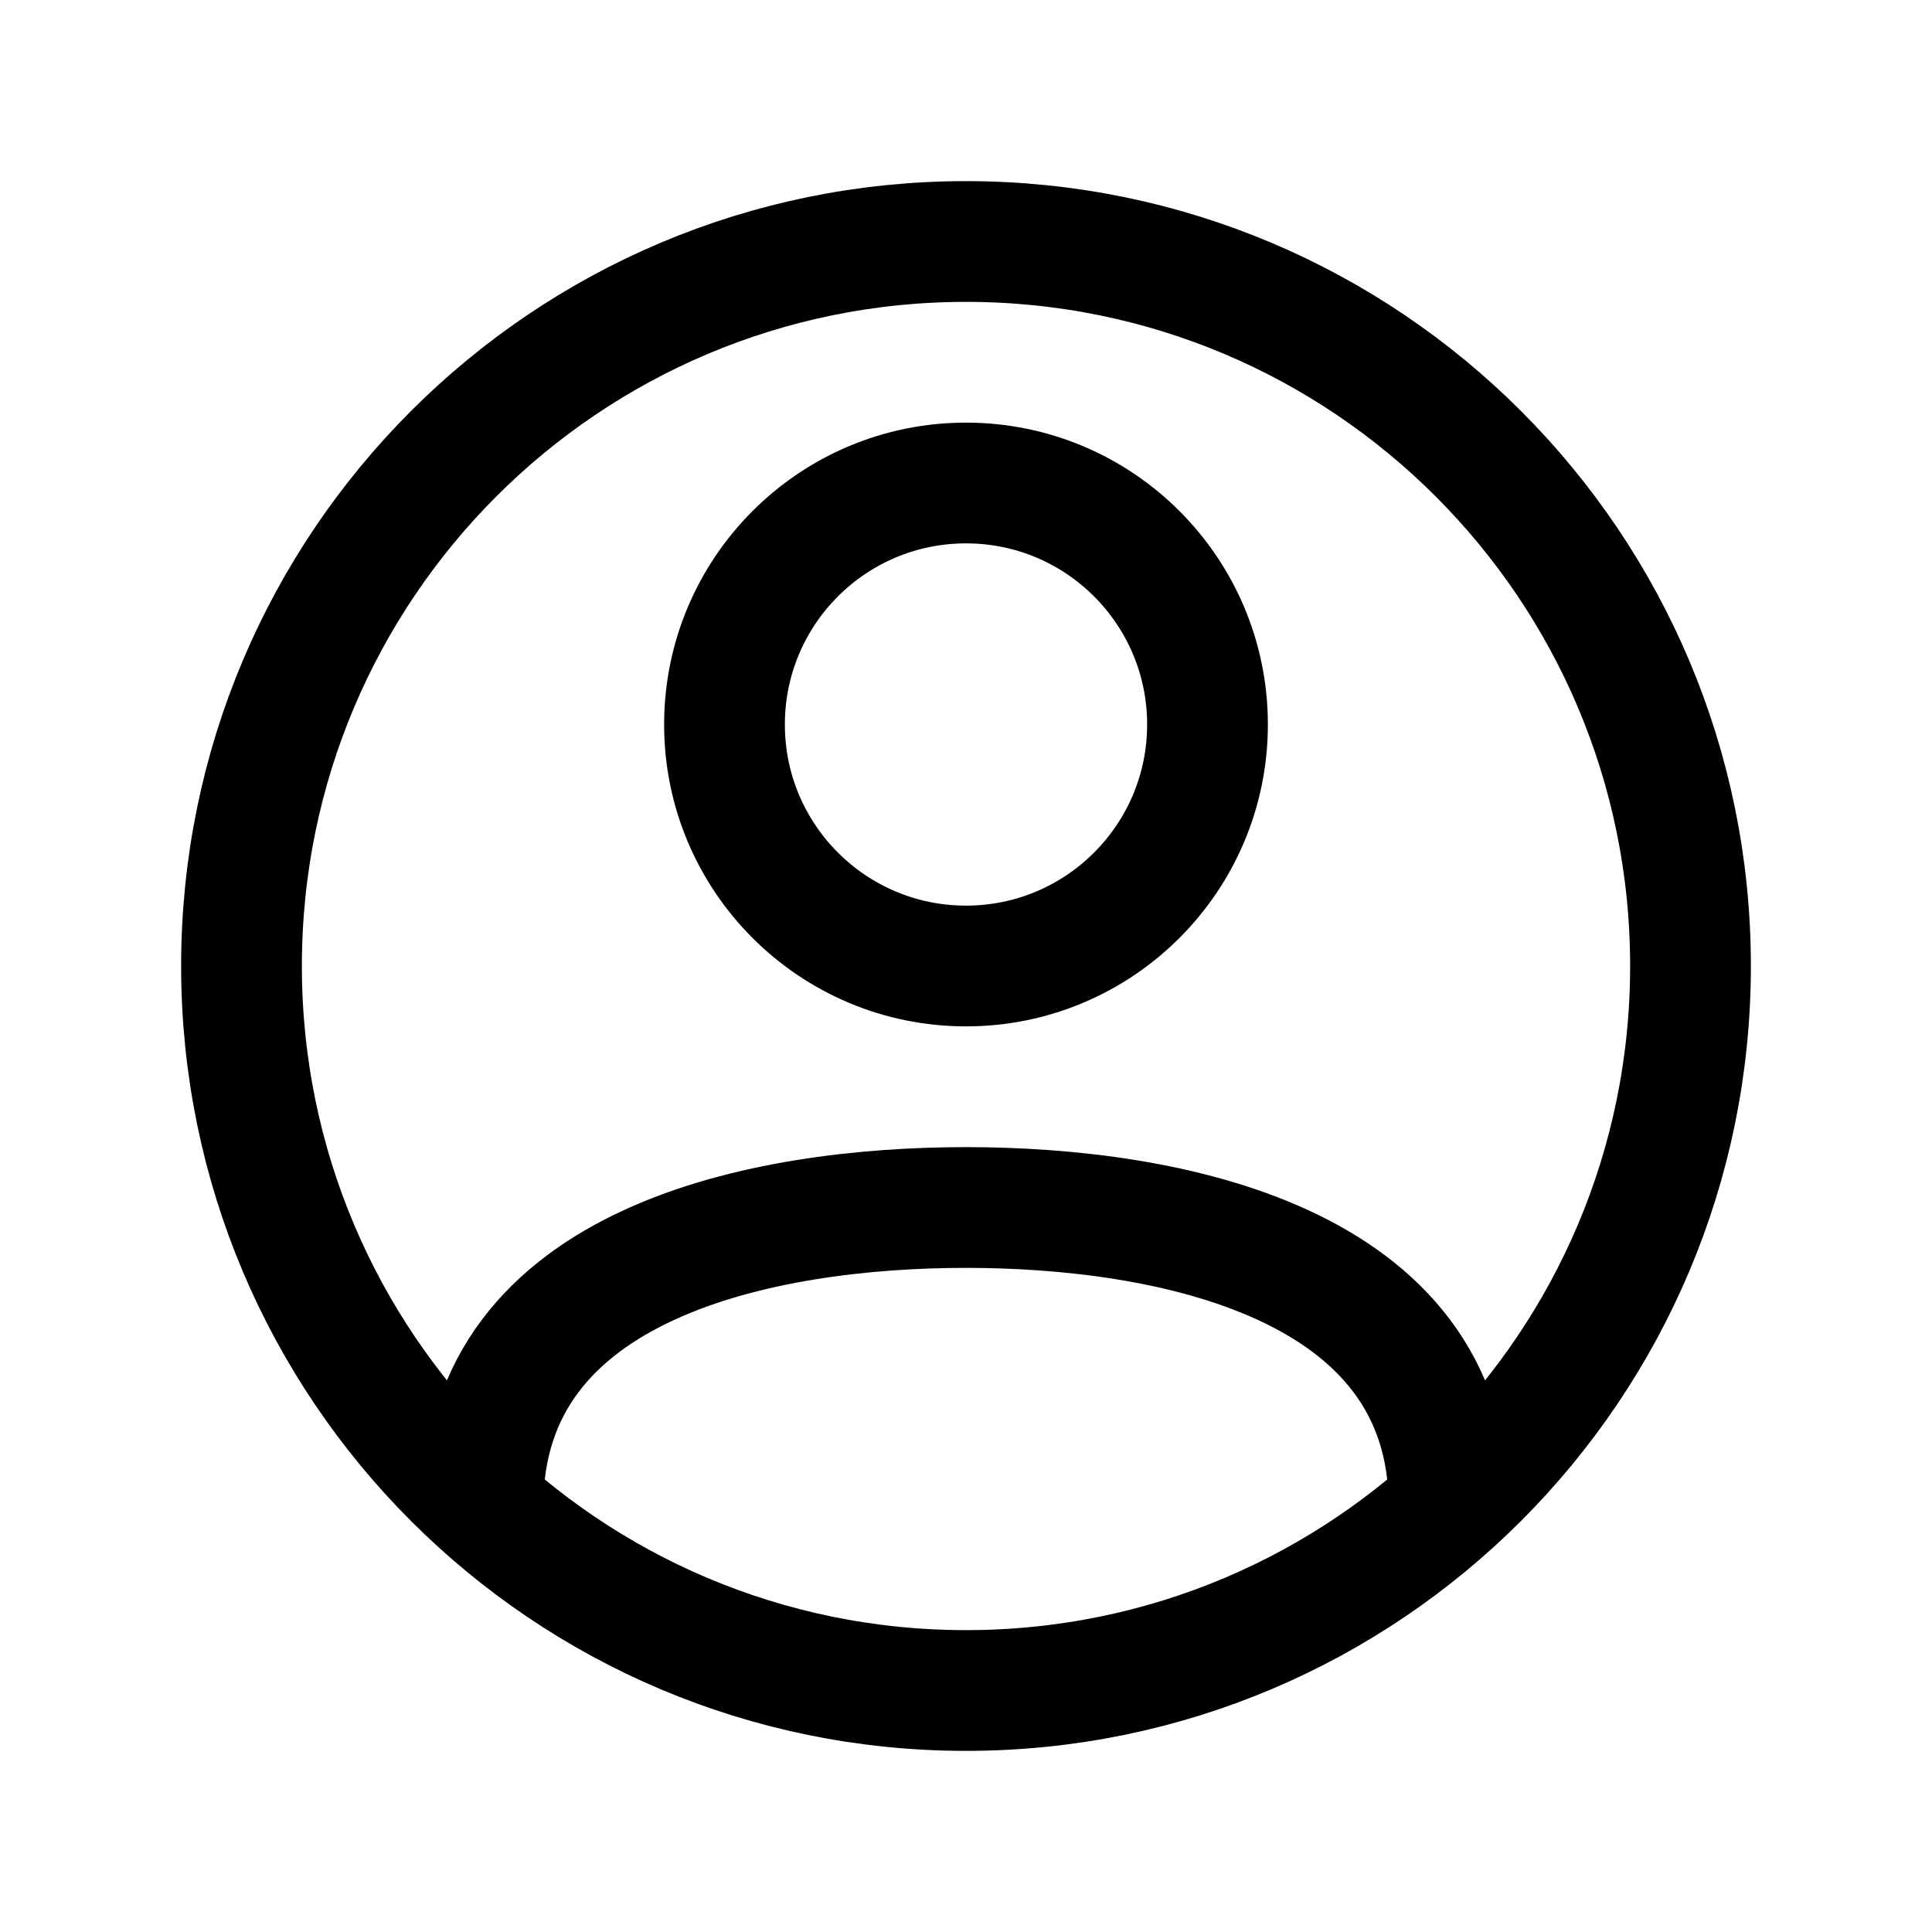
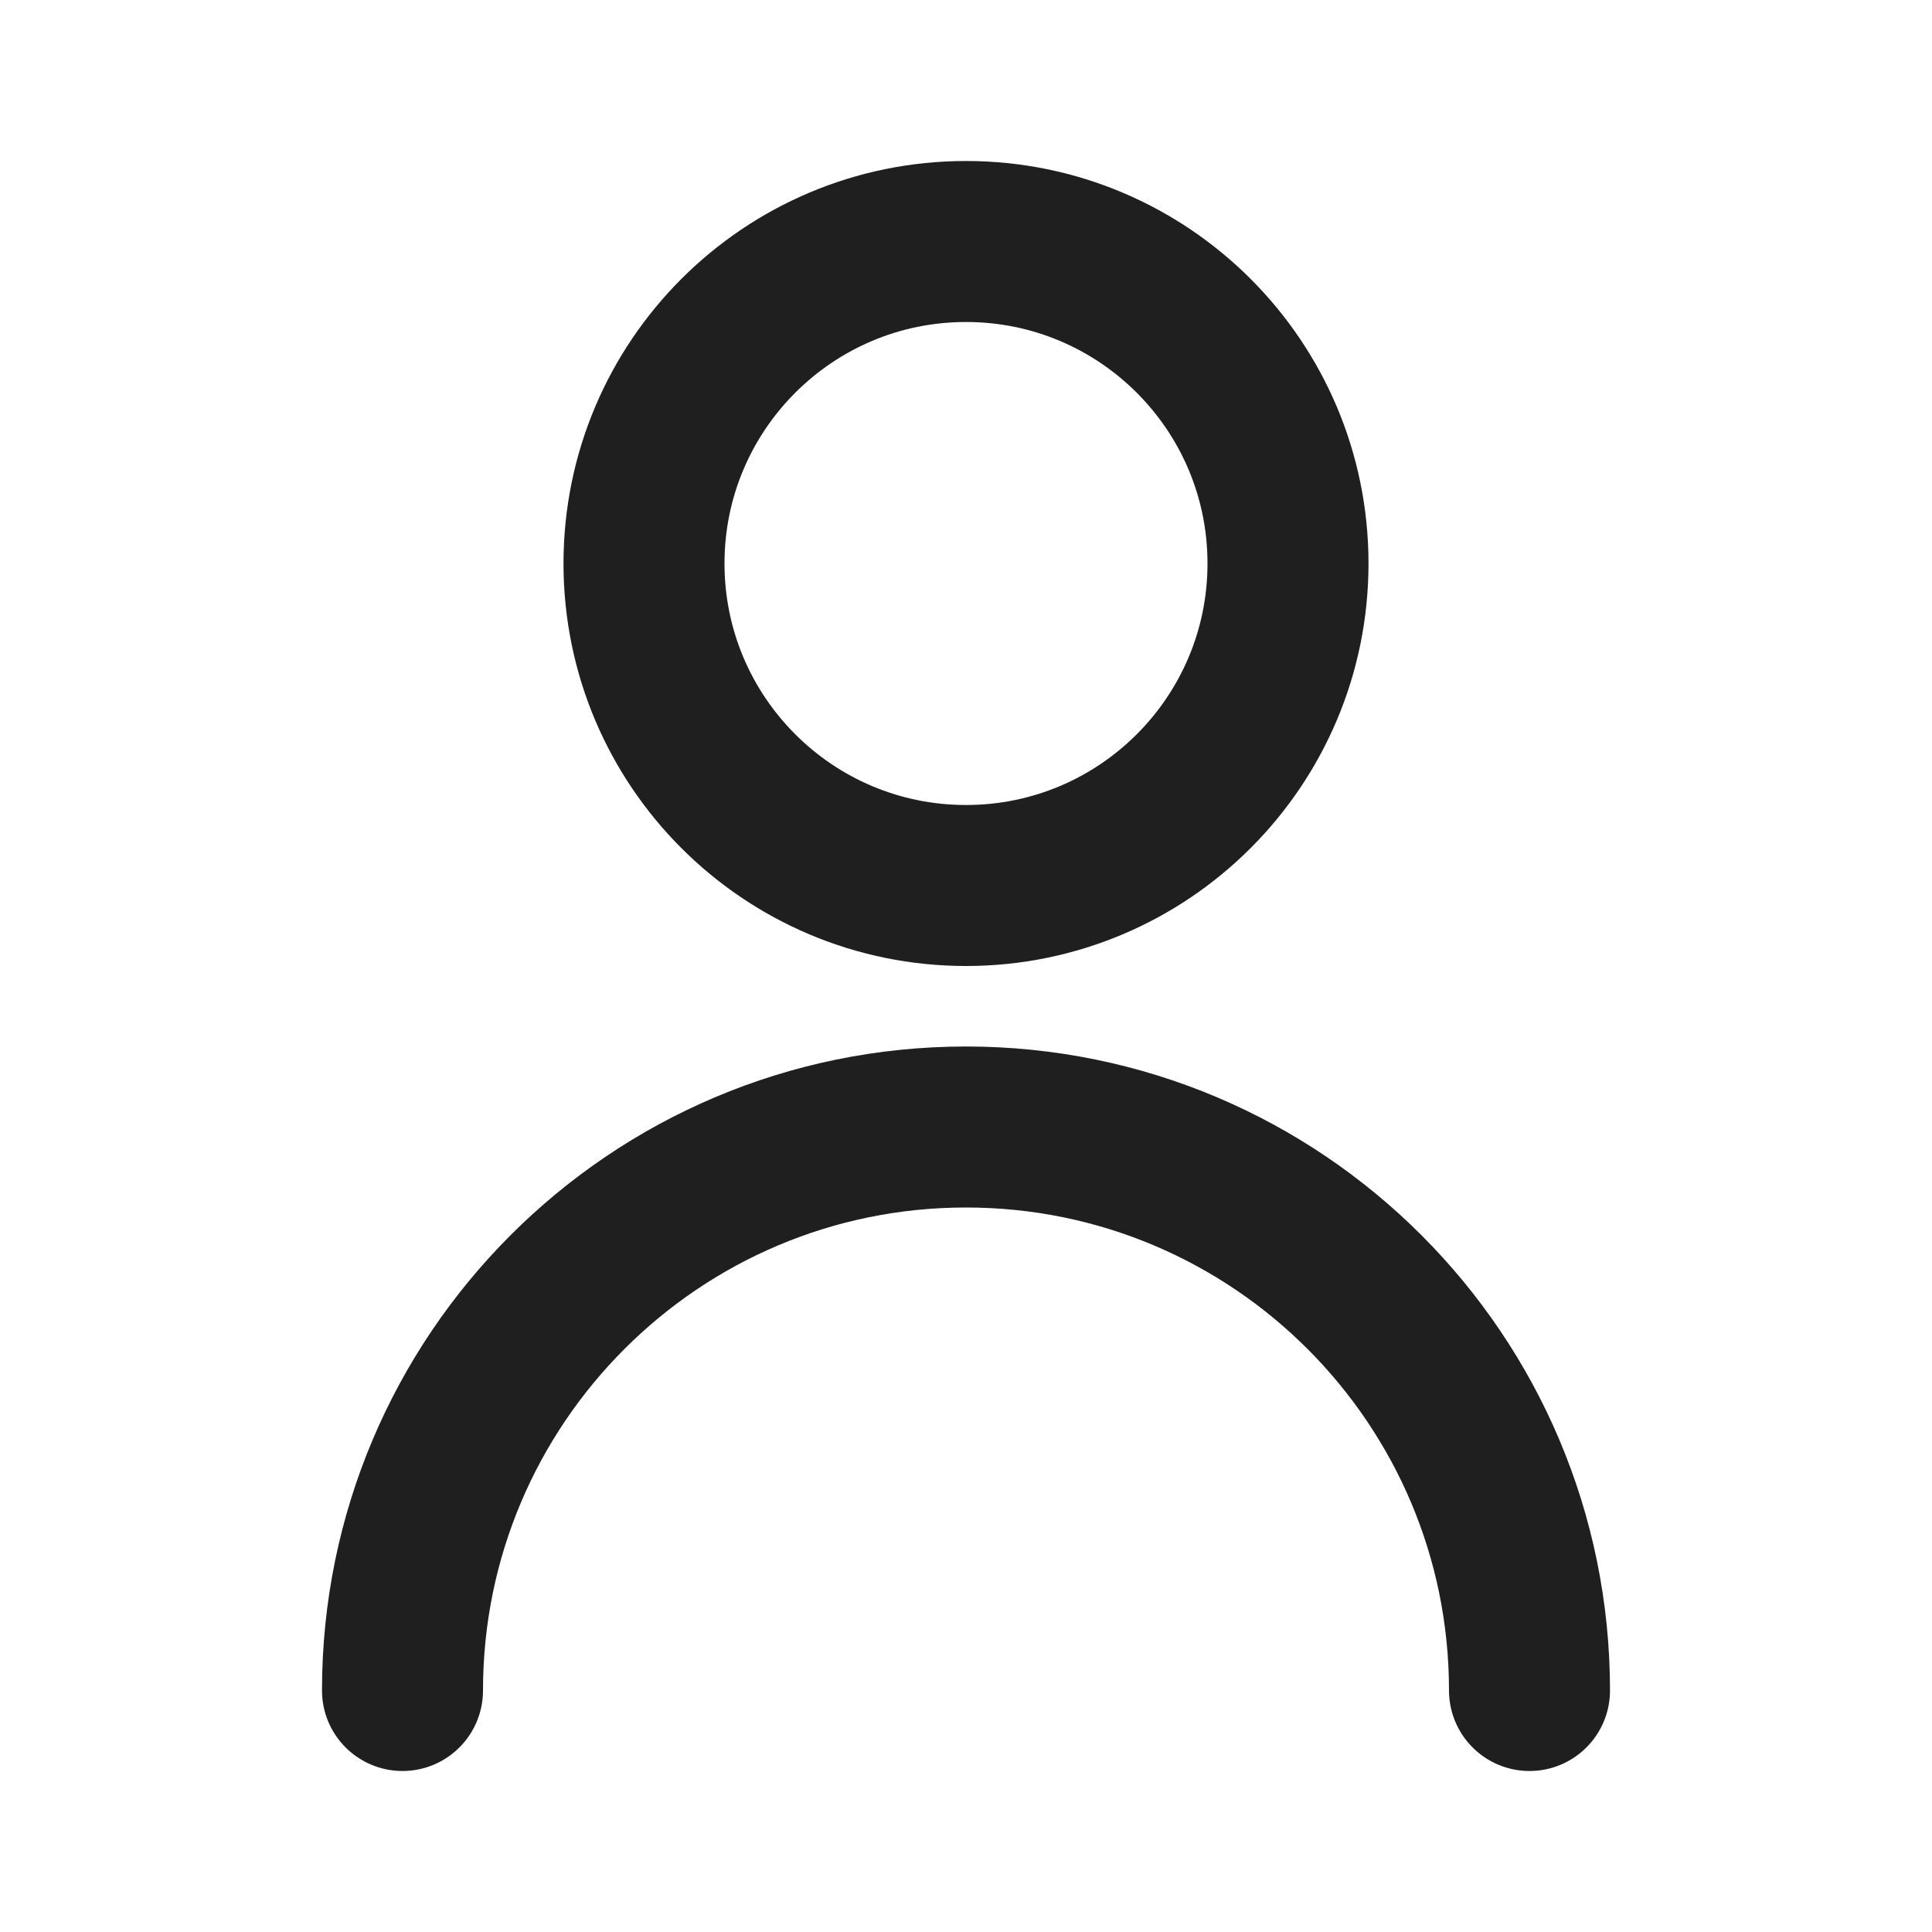
- <svg xmlns="http://www.w3.org/2000/svg" width="800px" height="800px" viewBox="0 0 24 24" fill="none">
-   <path d="M18 18.702C18 15.671 14.5 15 12 15C9.5 15 6 15.671 6 18.702M21 12C21 16.971 16.971 21 12 21C7.029 21 3 16.971 3 12C3 7.029 7.029 3 12 3C16.971 3 21 7.029 21 12ZM15 9C15 10.657 13.657 12 12 12C10.343 12 9 10.657 9 9C9 7.343 10.343 6 12 6C13.657 6 15 7.343 15 9Z" stroke="#000000" stroke-width="1.5" stroke-linecap="round" stroke-linejoin="round" />
+ <svg xmlns="http://www.w3.org/2000/svg" width="800px" height="800px" viewBox="0 0 24 24" fill="none" stroke="#1F1F1F">
+   <g id="SVGRepo_bgCarrier" stroke-width="0" />
+   <g id="SVGRepo_tracerCarrier" stroke-linecap="round" stroke-linejoin="round" />
+   <g id="SVGRepo_iconCarrier">
+     <path d="M5 21C5 17.134 8.134 14 12 14C15.866 14 19 17.134 19 21M16 7C16 9.209 14.209 11 12 11C9.791 11 8 9.209 8 7C8 4.791 9.791 3 12 3C14.209 3 16 4.791 16 7Z" stroke="#1F1F1F" stroke-width="2" stroke-linecap="round" stroke-linejoin="round" />
+   </g>
</svg>
